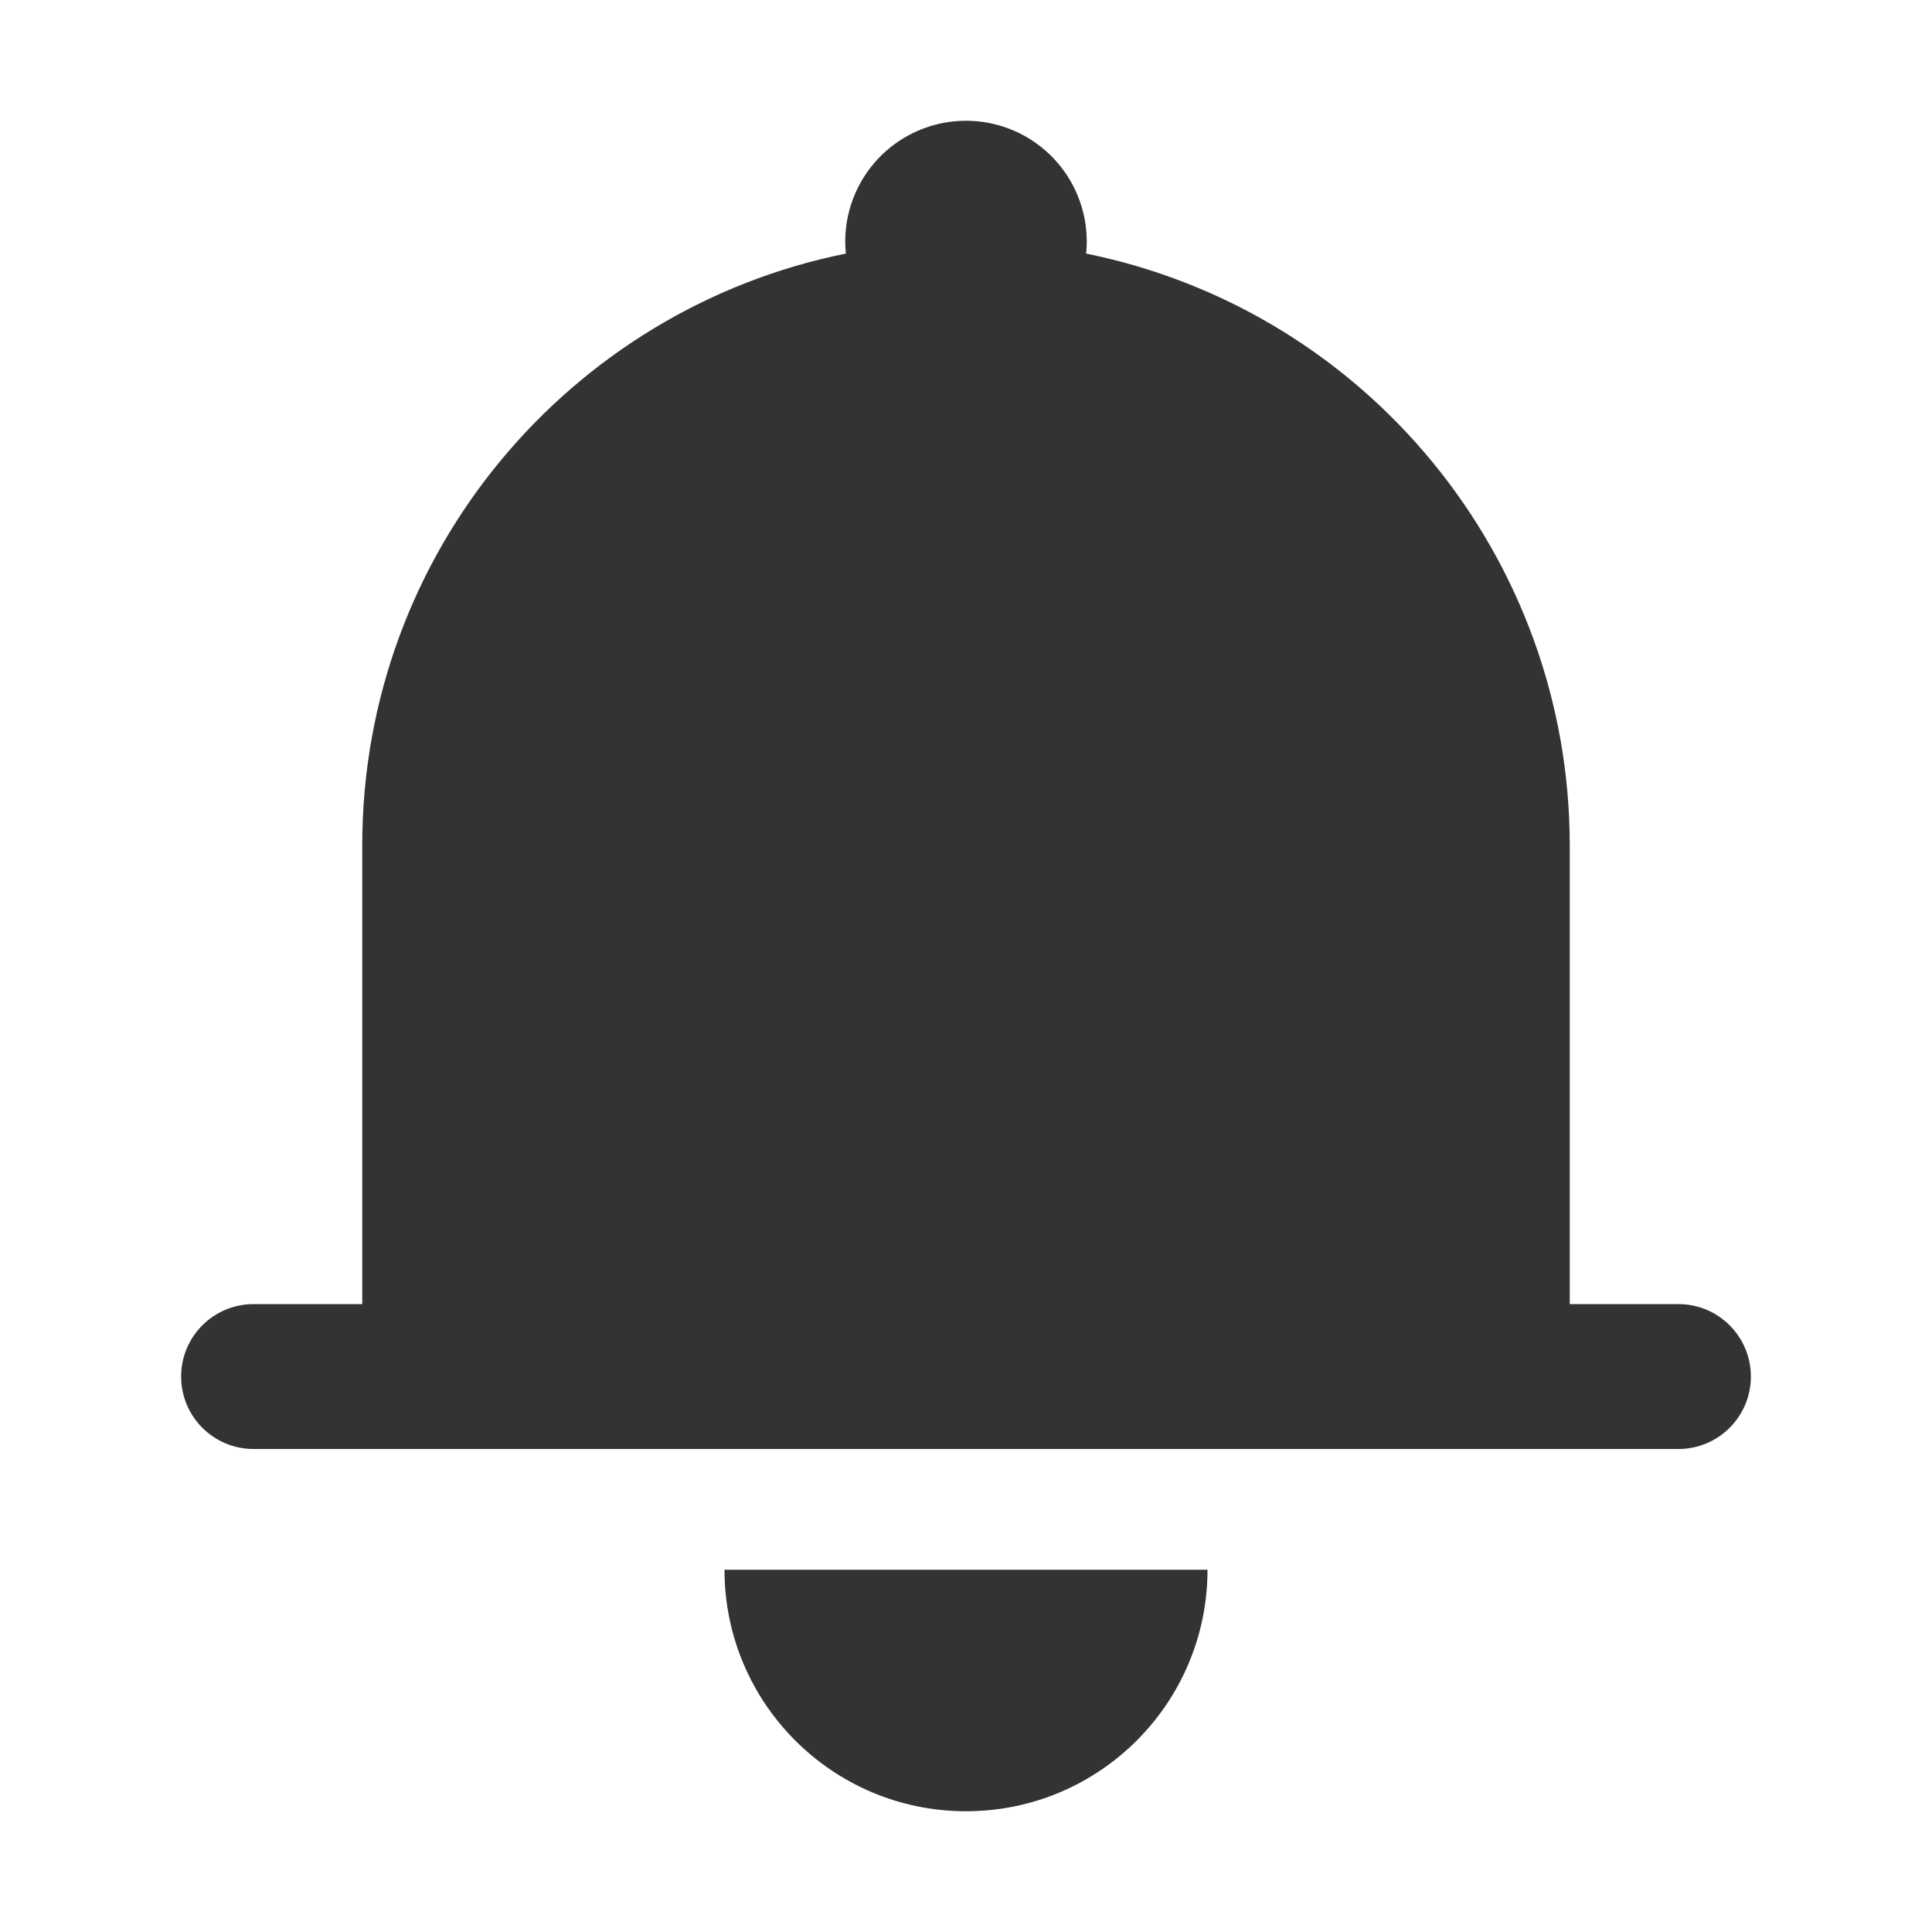
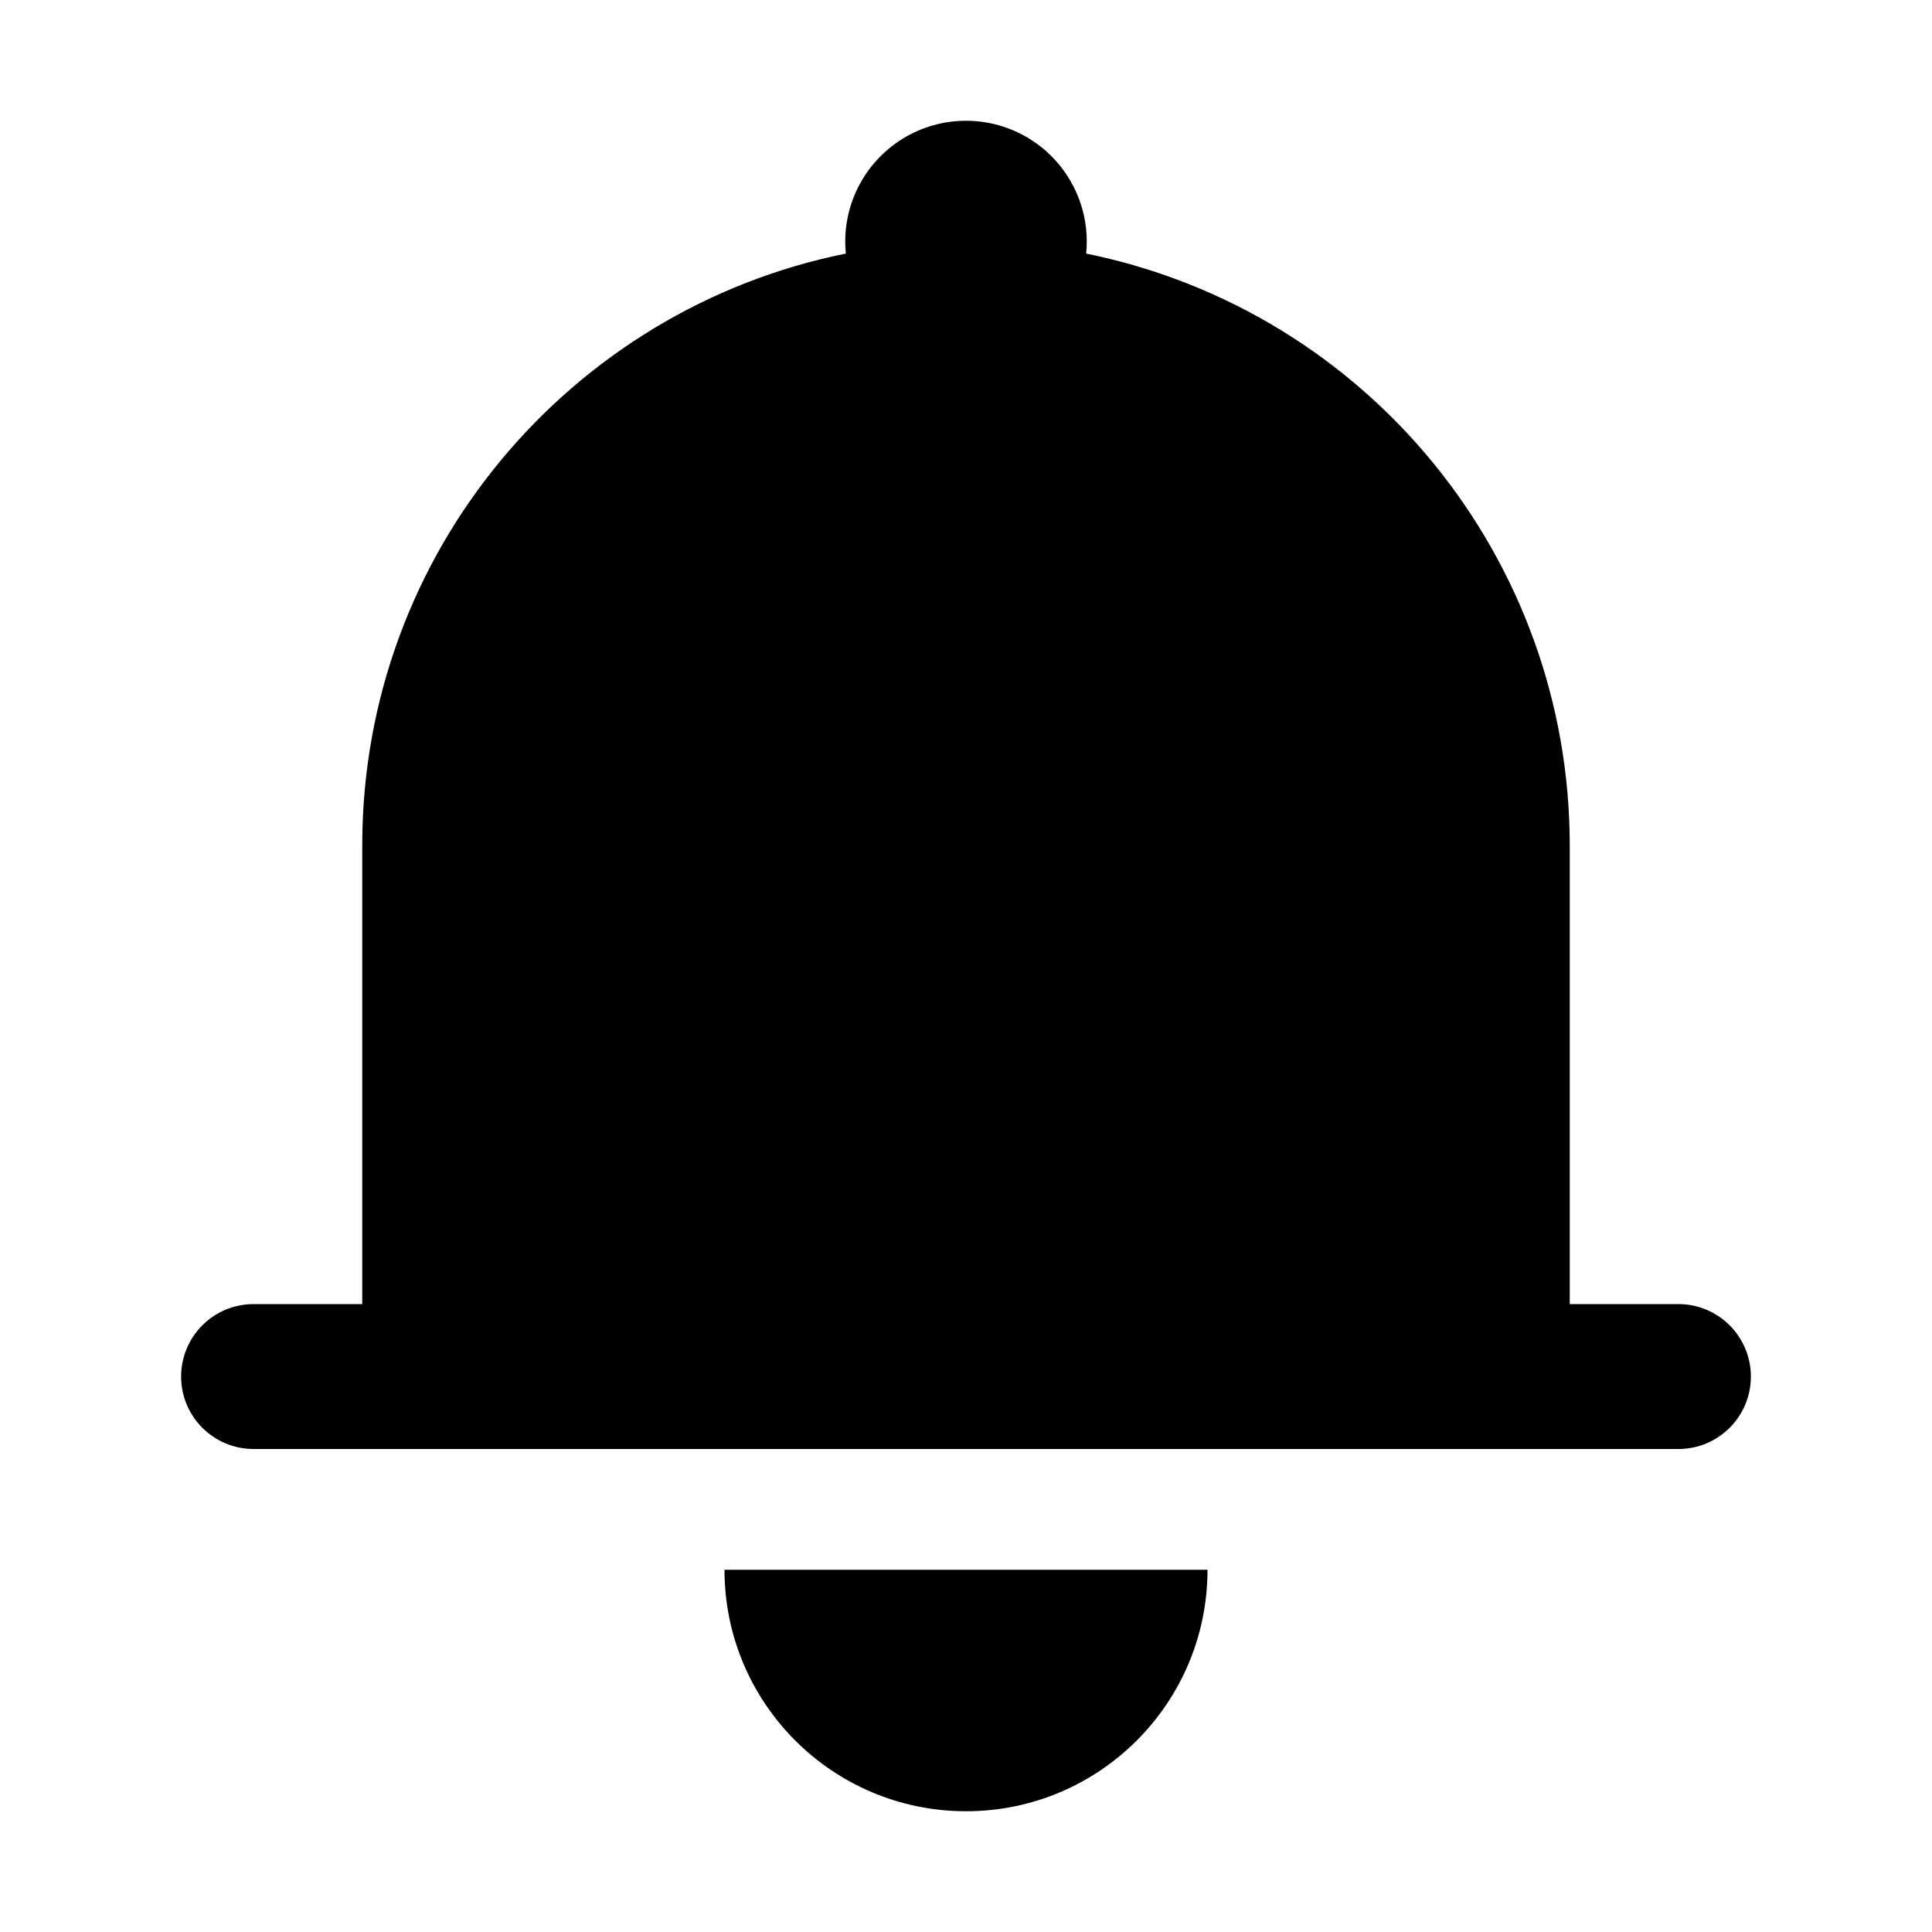
<svg xmlns="http://www.w3.org/2000/svg" class="icon" width="200" height="200" viewBox="0 0 1024 1024">
-   <path fill="#333" d="M640 832a128 128 0 01-256 0h256zm192-64H134.4a38.4 38.4 0 010-76.8H192V448c0-154.88 110.08-284.16 256.32-313.6a64 64 0 11127.36 0A320.128 320.128 0 01832 448v243.2h57.6a38.4 38.4 0 010 76.8H832z" />
+   <path fill="currentColor" d="M640 832a128 128 0 01-256 0h256zm192-64H134.4a38.4 38.4 0 010-76.8H192V448c0-154.88 110.08-284.16 256.32-313.6a64 64 0 11127.36 0A320.128 320.128 0 01832 448v243.2h57.6a38.4 38.4 0 010 76.8H832z" />
</svg>
